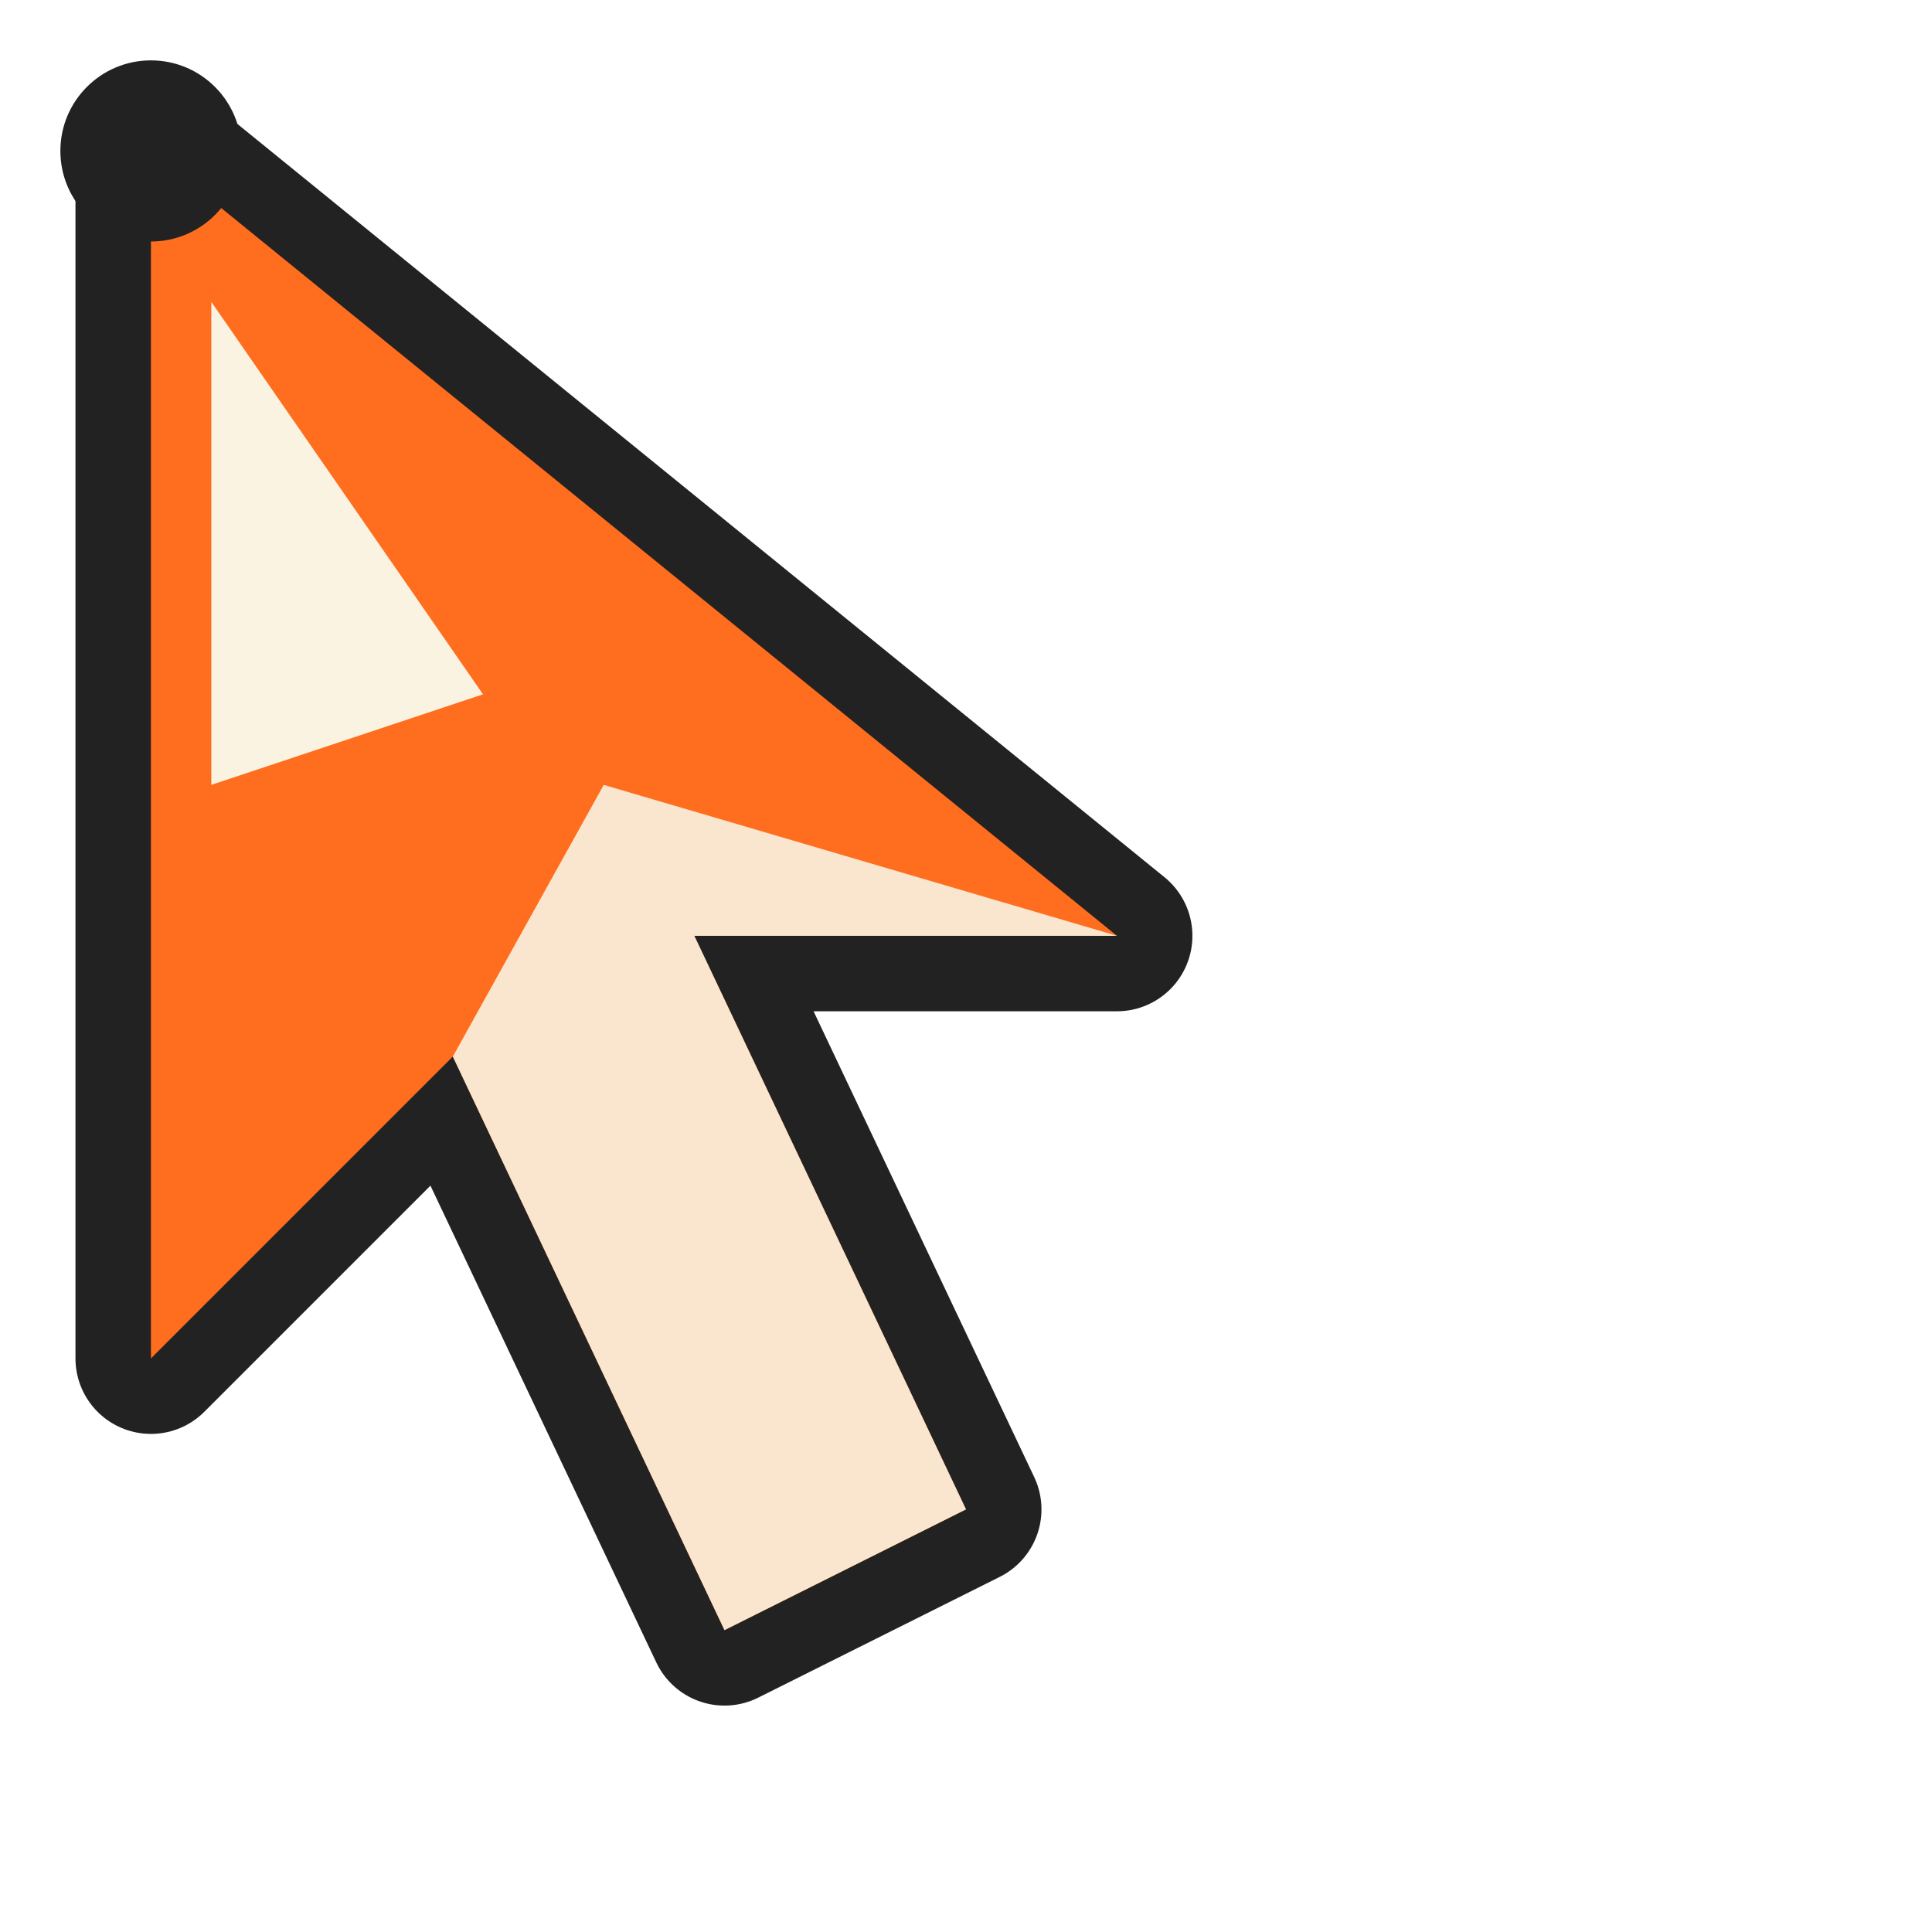
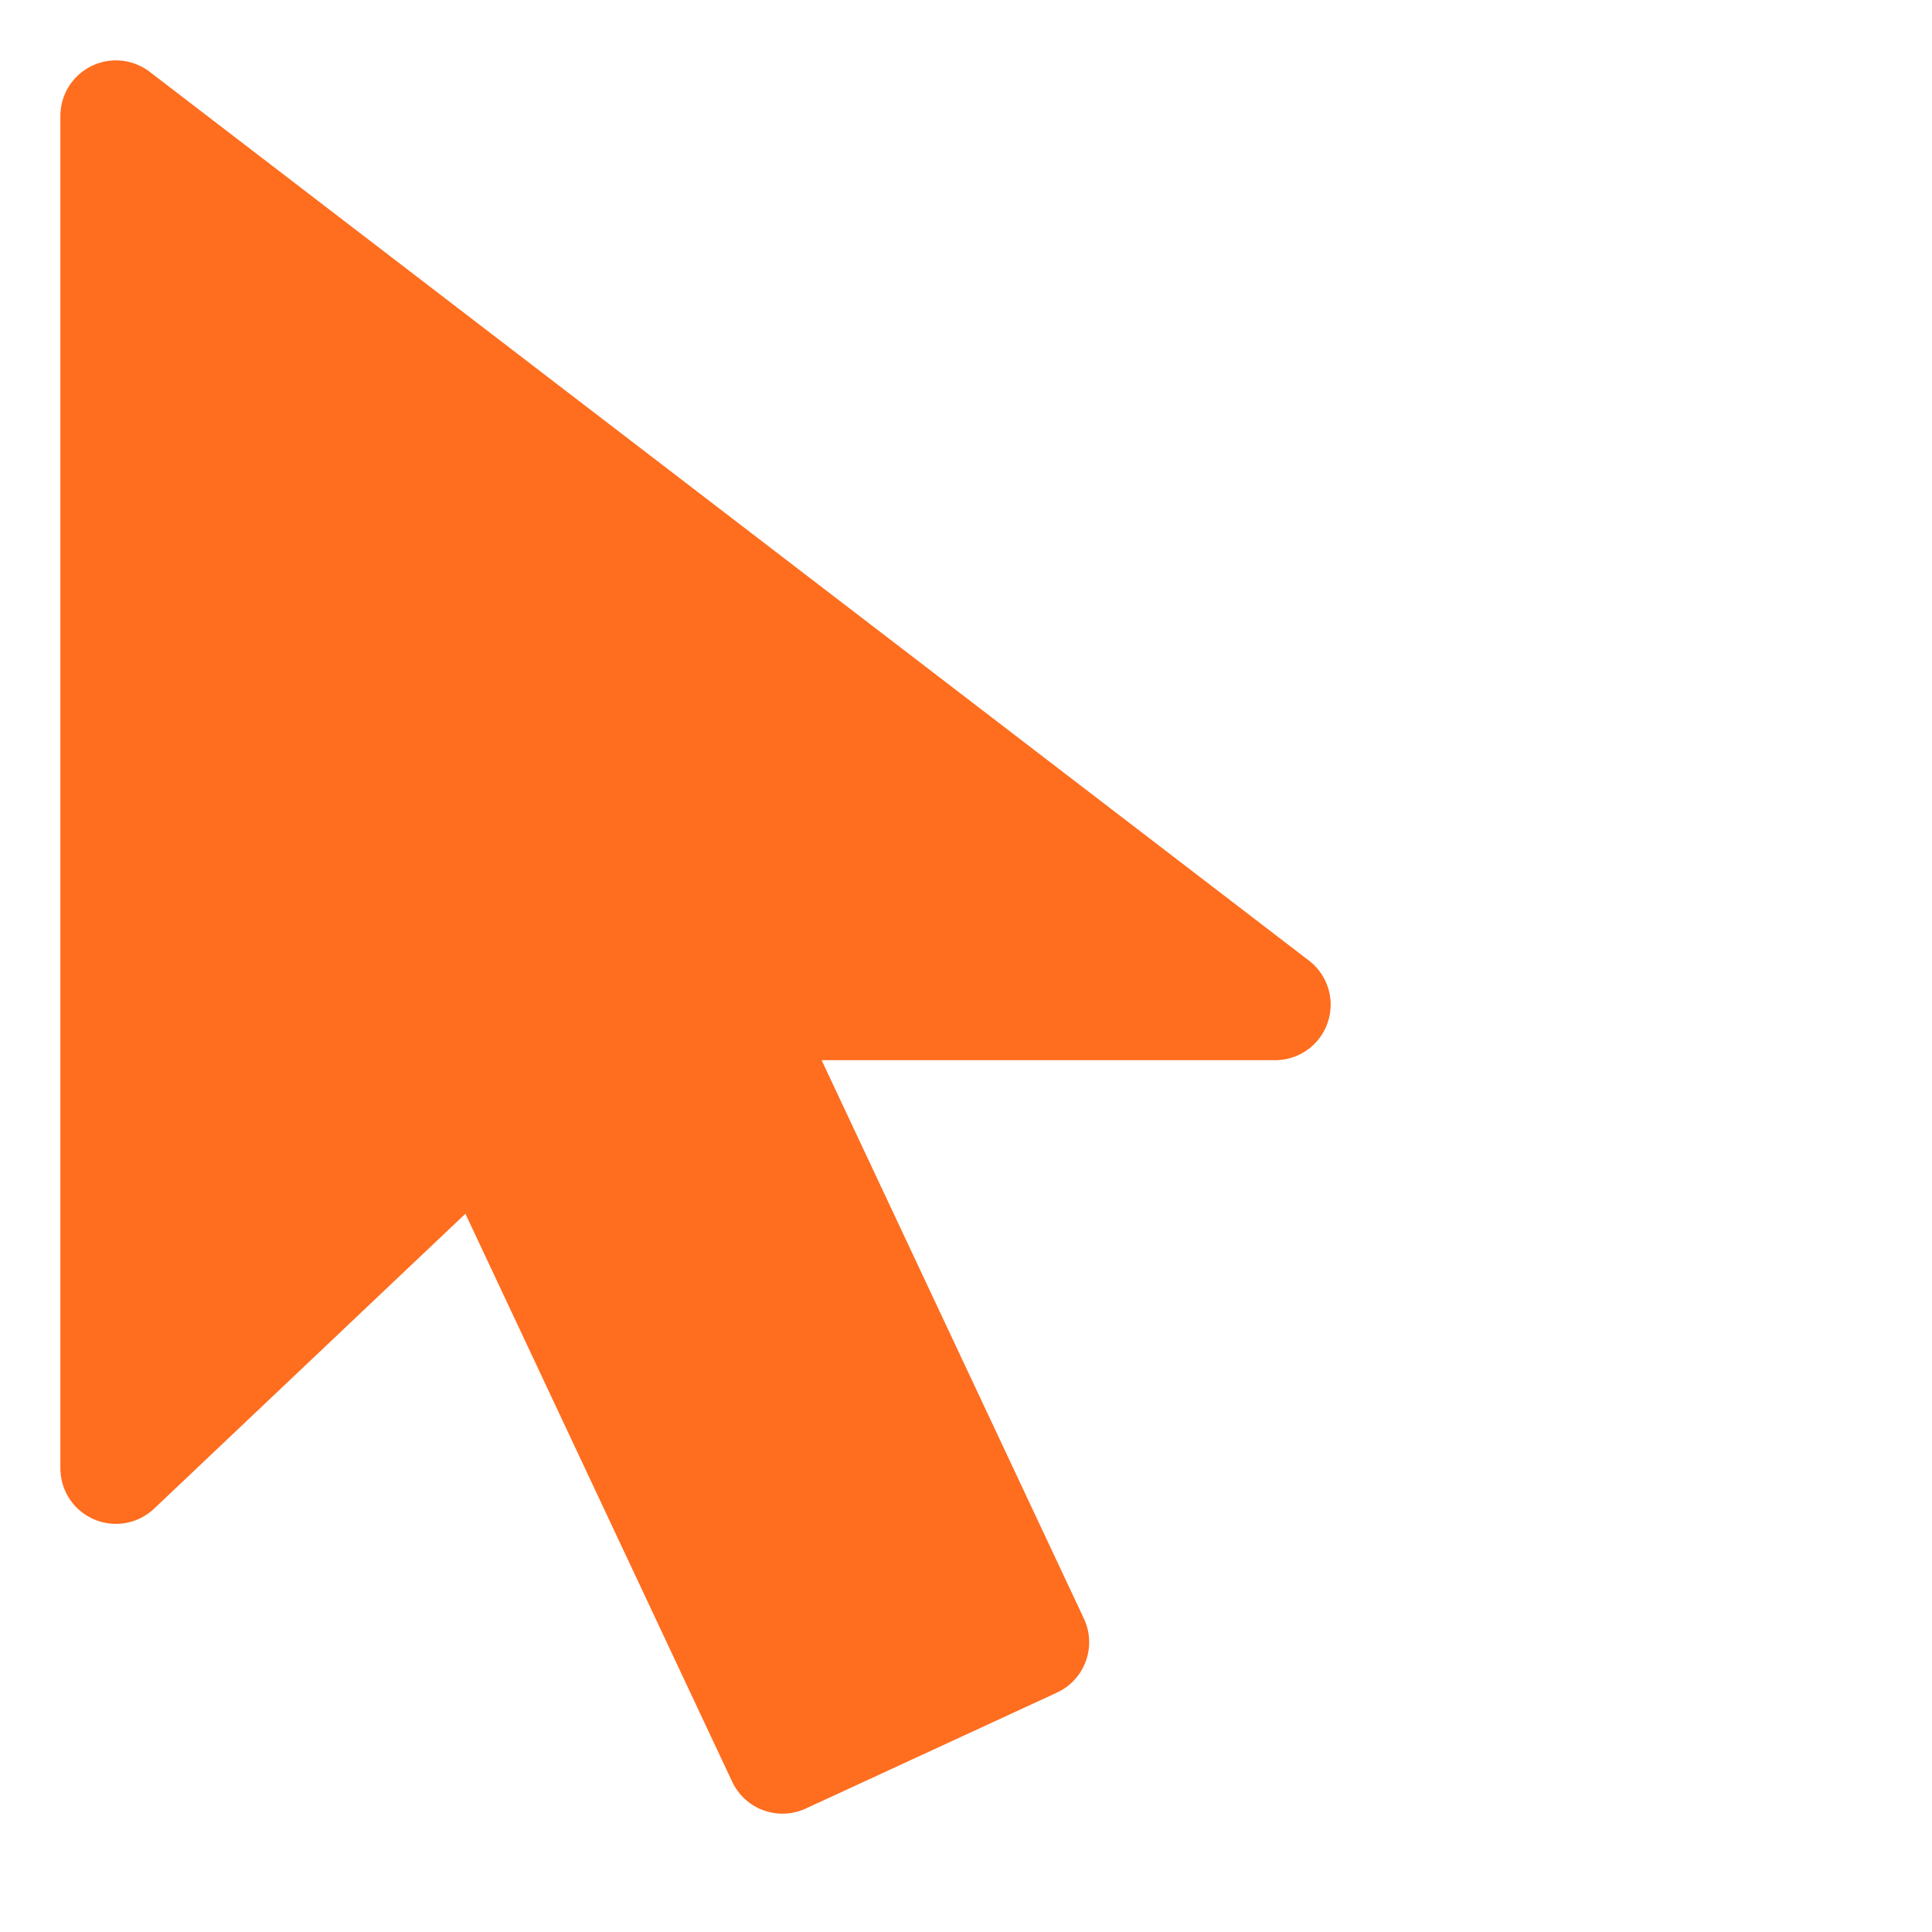
- <svg xmlns="http://www.w3.org/2000/svg" width="32" height="32" viewBox="0 0 32 32" fill="none">
-   <path d="M2.5 2.5L2.5 22.5L7.5 17.5L12 27L16 25L11.5 15.5L18.5 15.5L2.5 2.5Z" fill="#222222" stroke="#222222" stroke-width="2.5" stroke-linejoin="round" stroke-linecap="round" />
-   <path d="M2.5 2.5L2.5 22.5L7.5 17.5L12 27L16 25L11.5 15.5L18.5 15.5L2.5 2.5Z" fill="#FF6D1F" />
-   <path d="M7.5 17.5L12 27L16 25L11.5 15.5L18.5 15.5L10 13L7.5 17.5Z" fill="#FAF3E1" opacity="0.9" />
-   <path d="M3.5 5L3.5 13L8 11.5L3.5 5Z" fill="#FAF3E1" />
-   <circle cx="2.5" cy="2.5" r="1.5" fill="#222222" />
+ <svg xmlns="http://www.w3.org/2000/svg" width="20" height="20" viewBox="0 0 20 20" fill="none">
+   <path d="M1.2 1.2L1.2 15.2L5.0 11.6L8.1 18.2L10.7 17.0L7.6 10.4L13.2 10.4L1.2 1.2Z" fill="#FF6D1F" stroke="#FF6D1F" stroke-width="1.15" stroke-linejoin="round" stroke-linecap="round" />
</svg>
